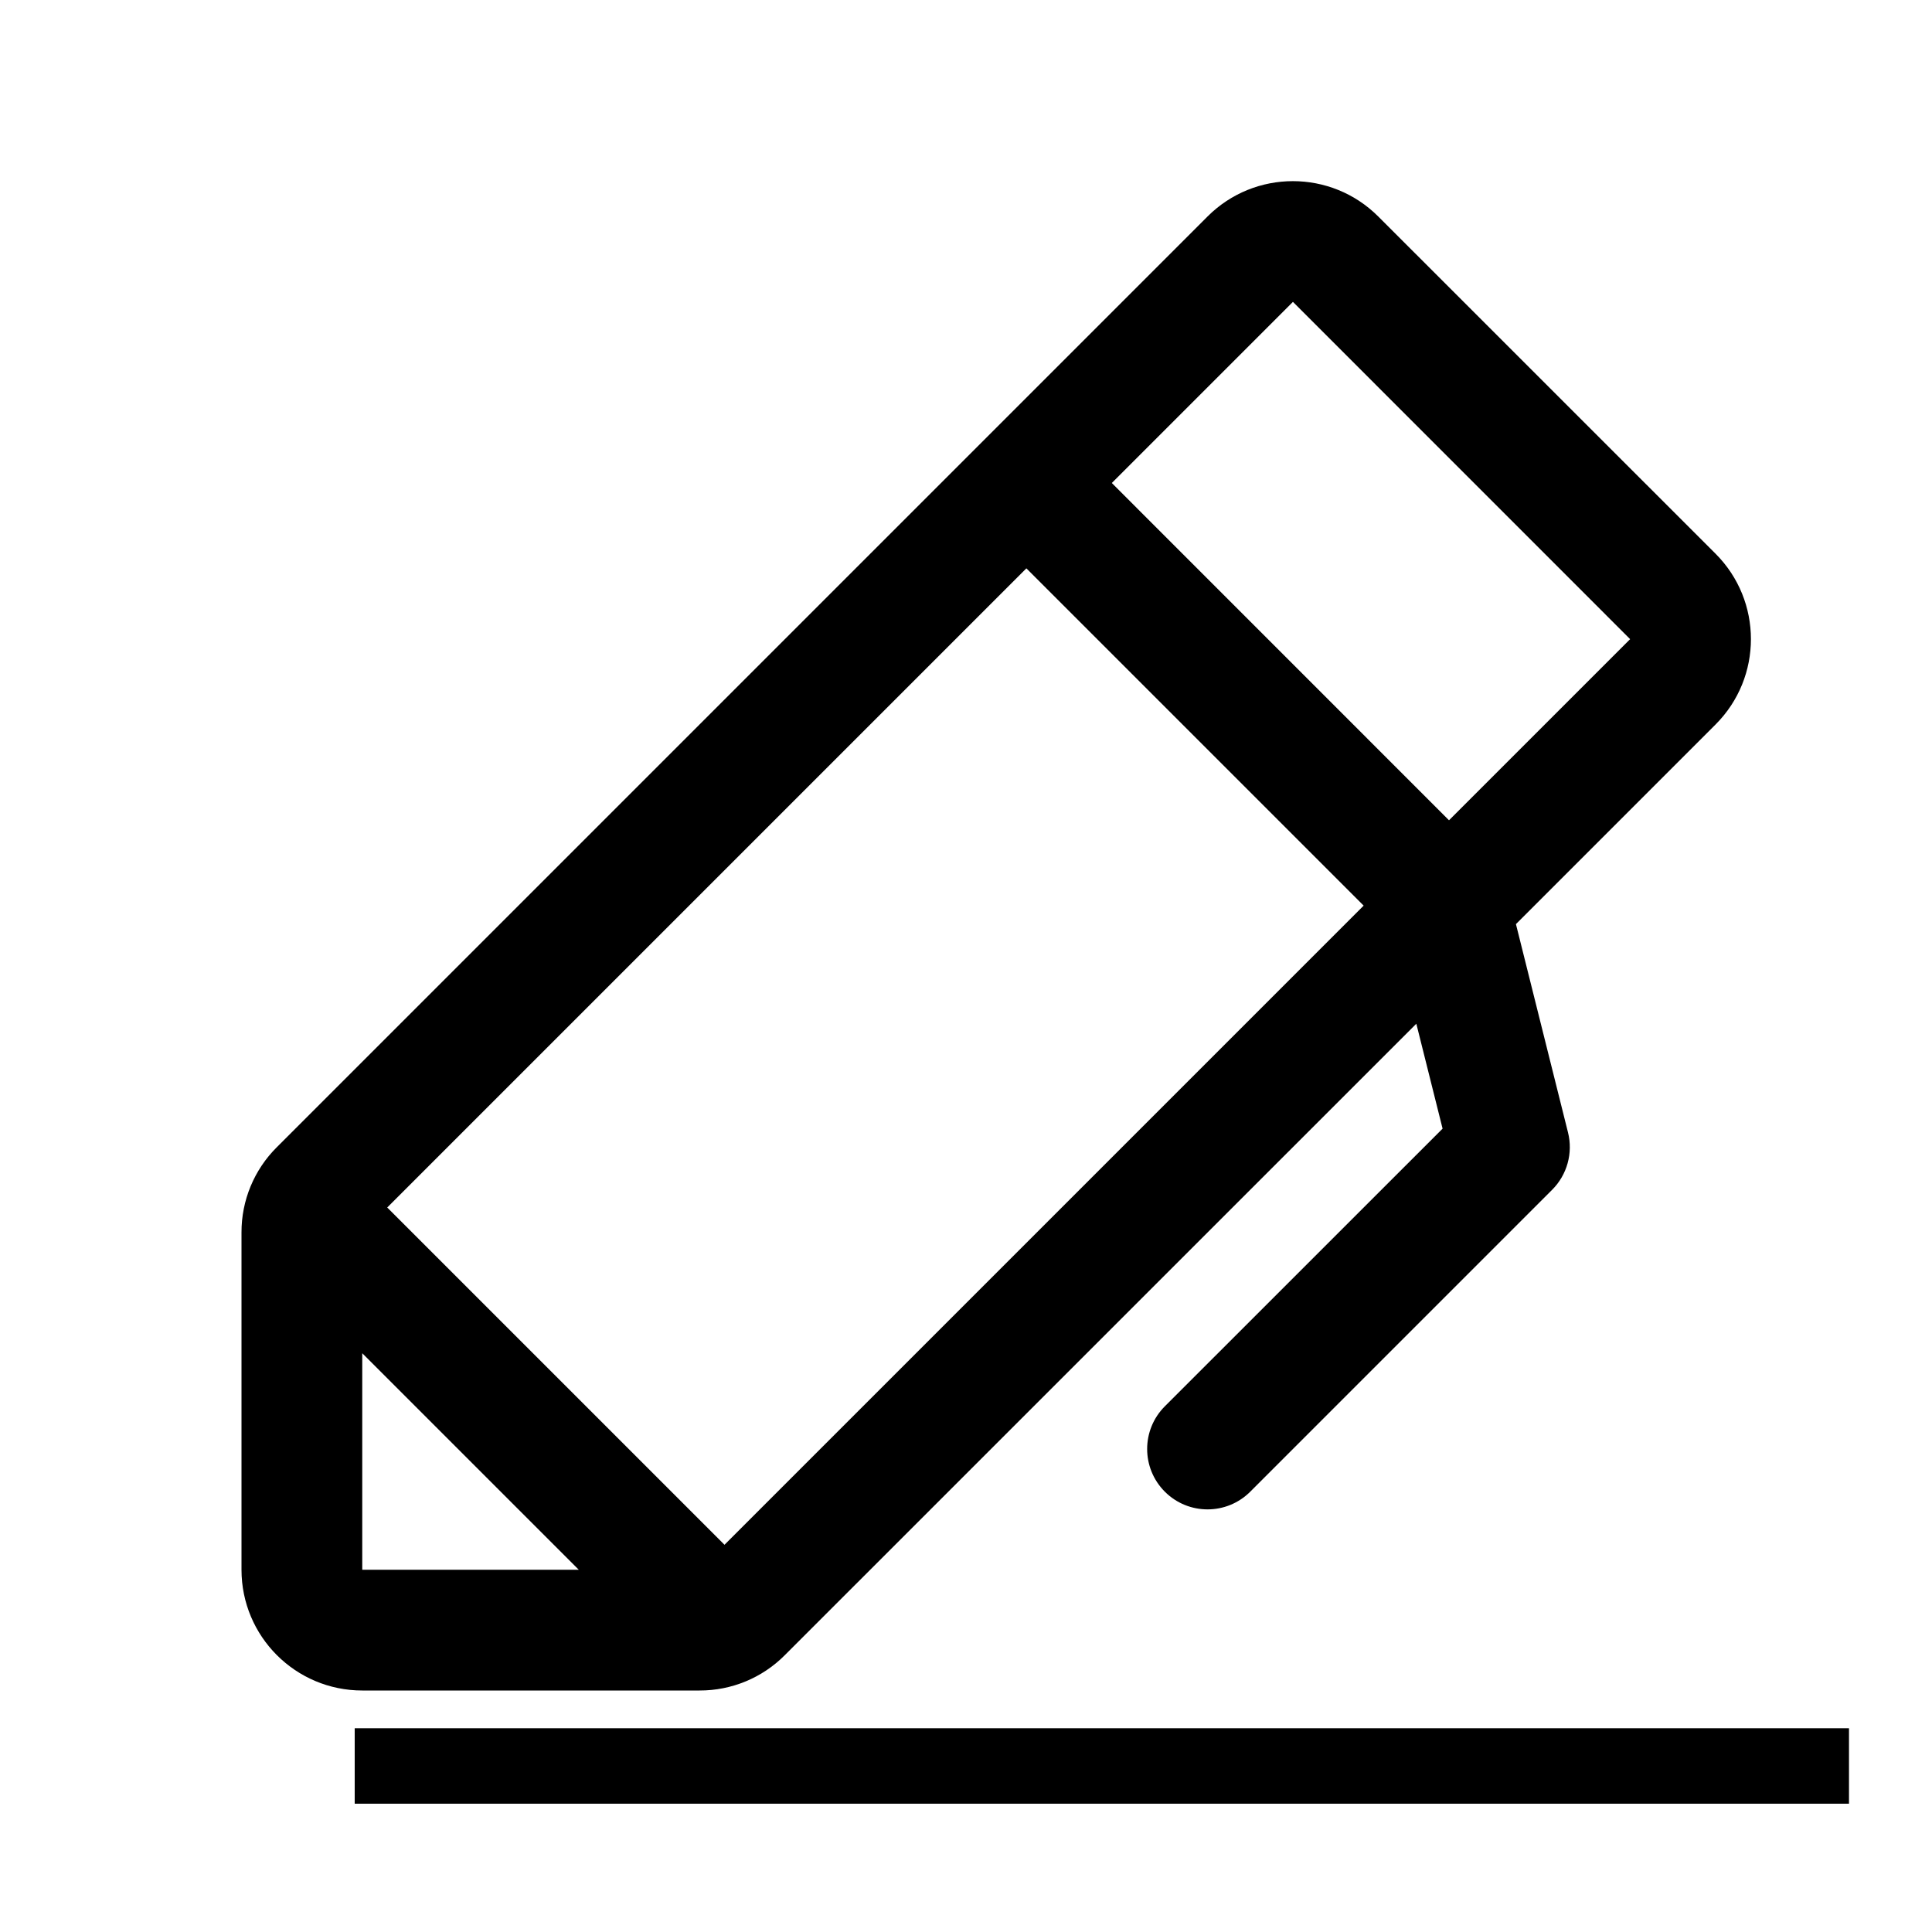
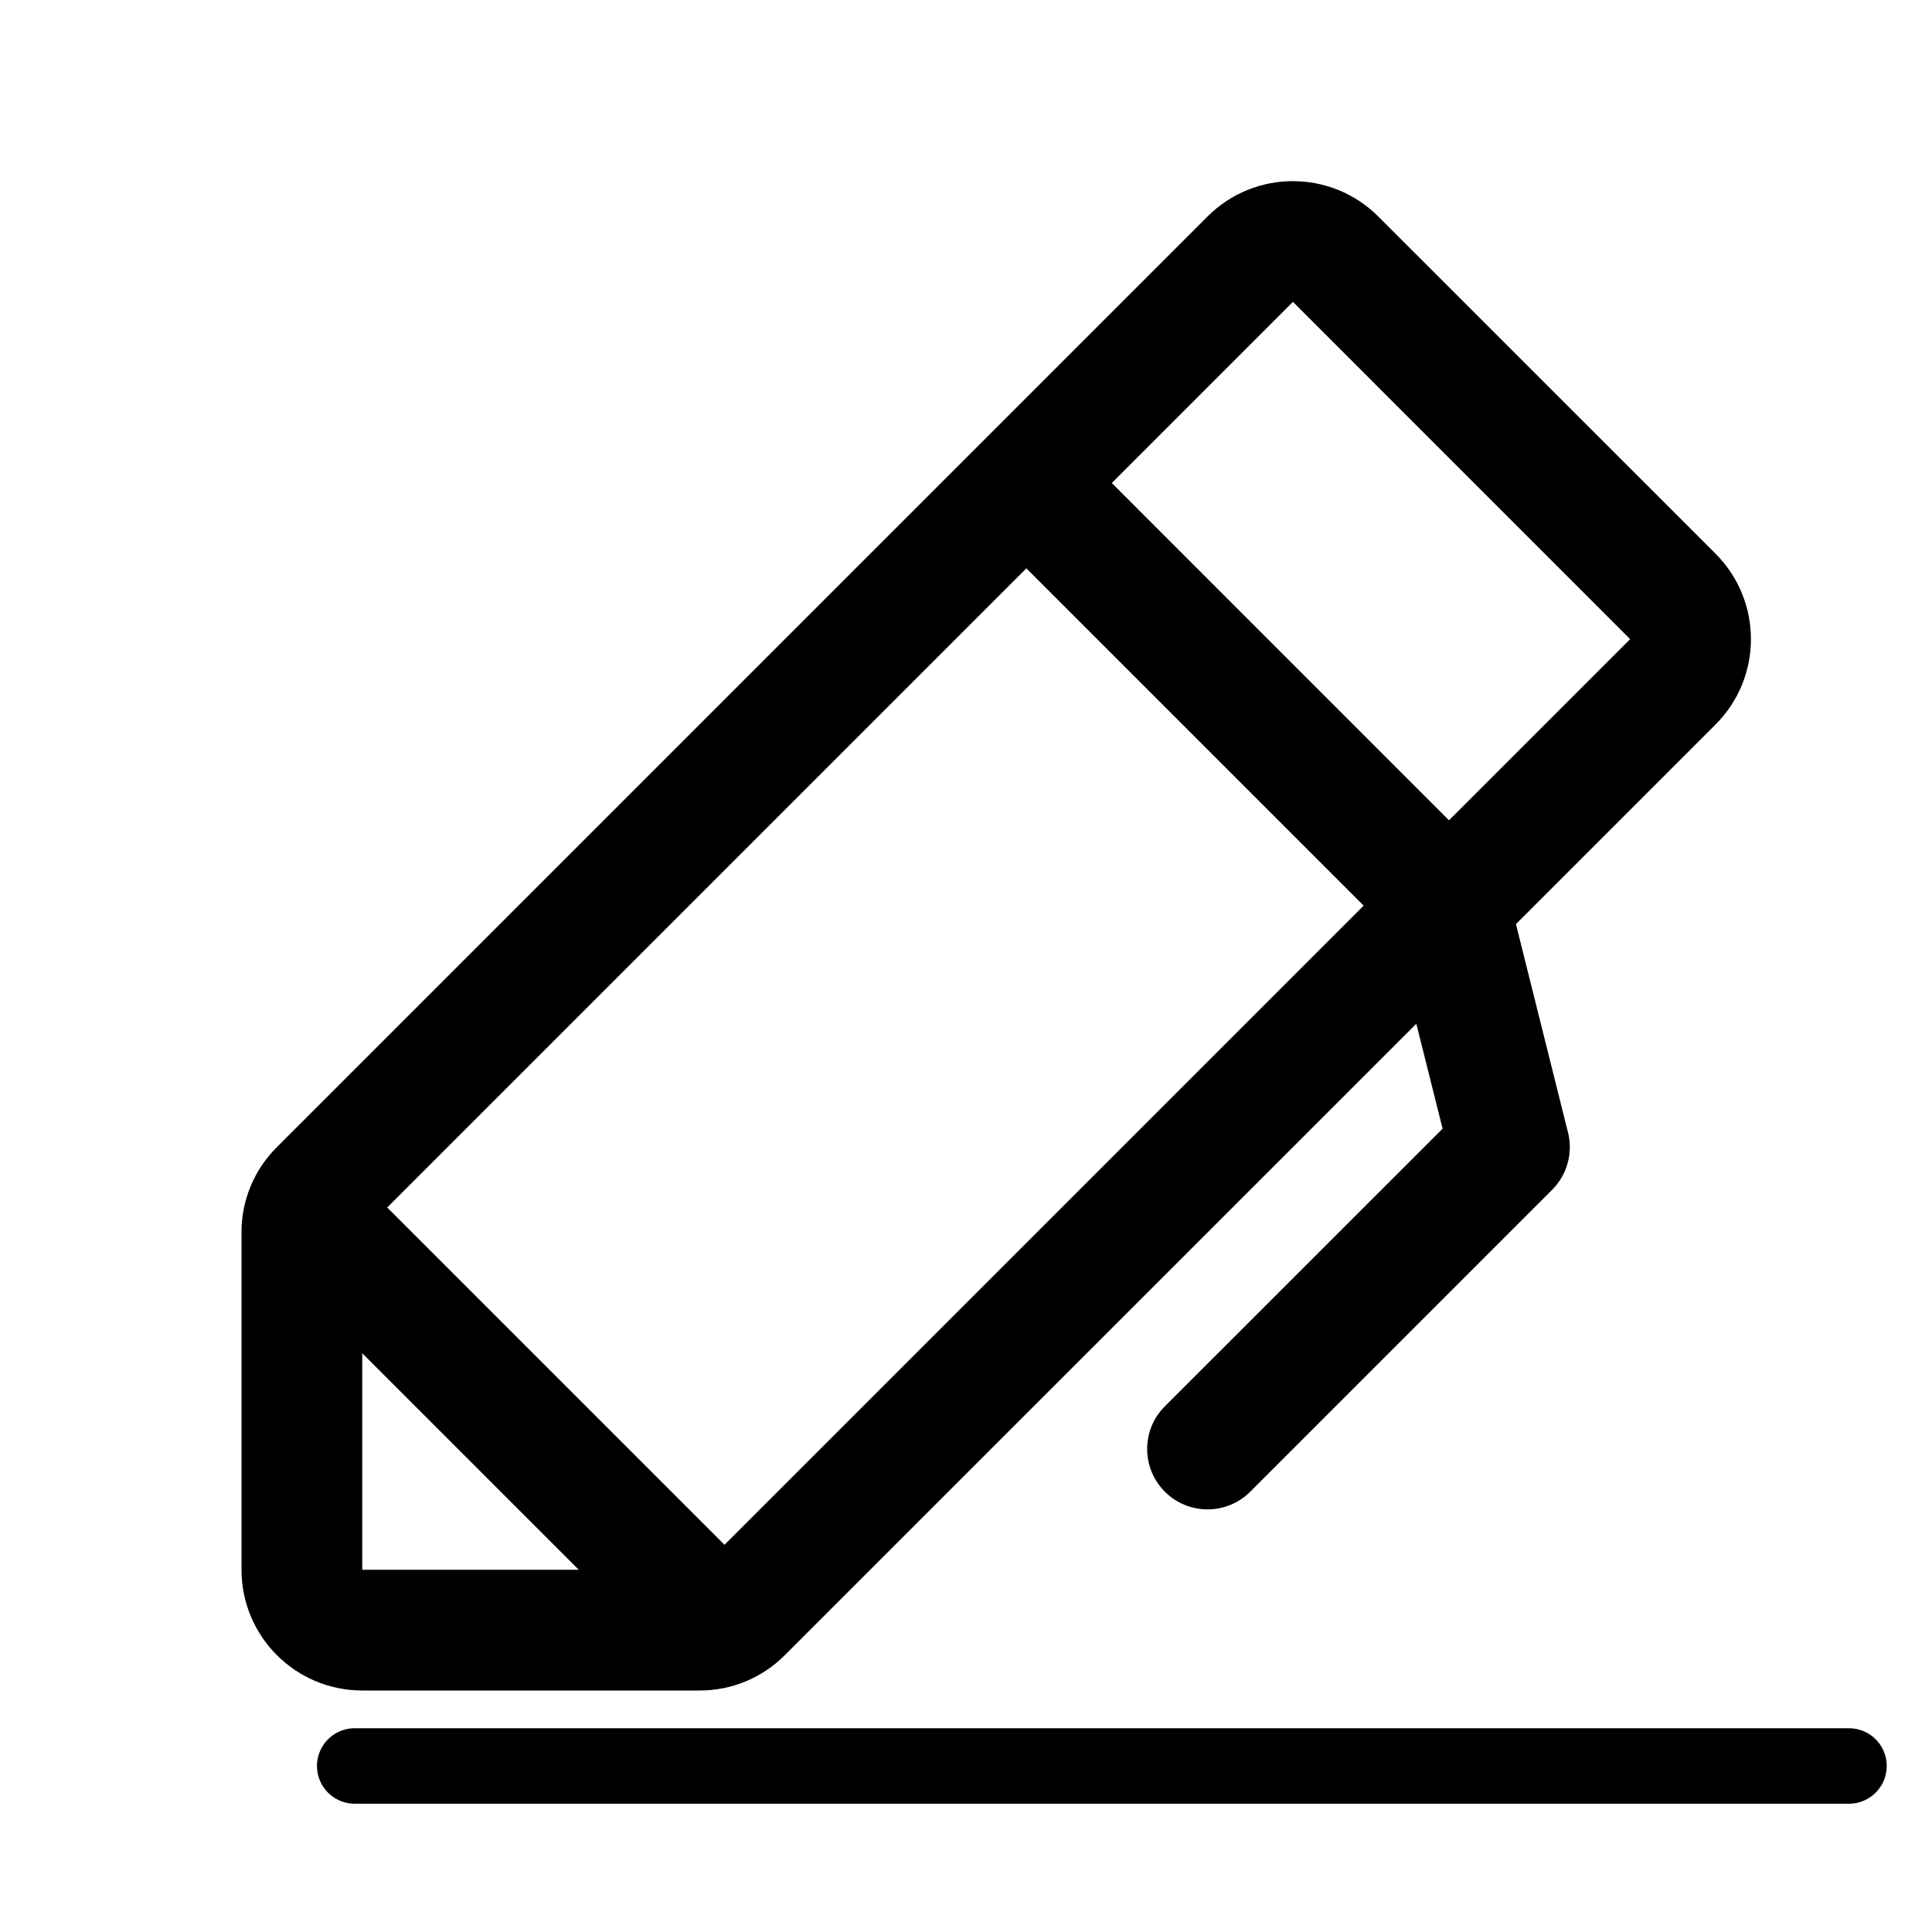
<svg xmlns="http://www.w3.org/2000/svg" width="256" height="256">
  <g>
    <path d="m227.32,73.37l-44.69,-44.68a16,16 0 0 0 -22.63,0l-123.31,123.31a15.86,15.86 0 0 0 -4.69,11.31l0,44.69a16,16 0 0 0 16,16l44.69,0a15.86,15.86 0 0 0 11.31,-4.69l83.67,-83.66l3.48,13.9l-36.8,36.79a8,8 0 0 0 11.31,11.32l40,-40a8,8 0 0 0 2.11,-7.6l-6.9,-27.61l26.45,-26.45a16,16 0 0 0 0,-22.63m-179.32,105.94l28.69,28.69l-28.69,0l0,-28.69zm48,25.38l-44.69,-44.69l84.69,-84.69l44.69,44.69l-84.69,84.69zm96,-96l-44.68,-44.69l24,-24l44.68,44.69l-24,24z" fill="currentColor" />
-     <line stroke-width="10" y2="234" x2="245" y1="234" x1="47" stroke="#000" fill="none" />
+     <line stroke-width="10" y2="234" x2="245" y1="234" x1="47" stroke="currentColor" stroke-linecap="round" fill="none" />
  </g>
</svg>
